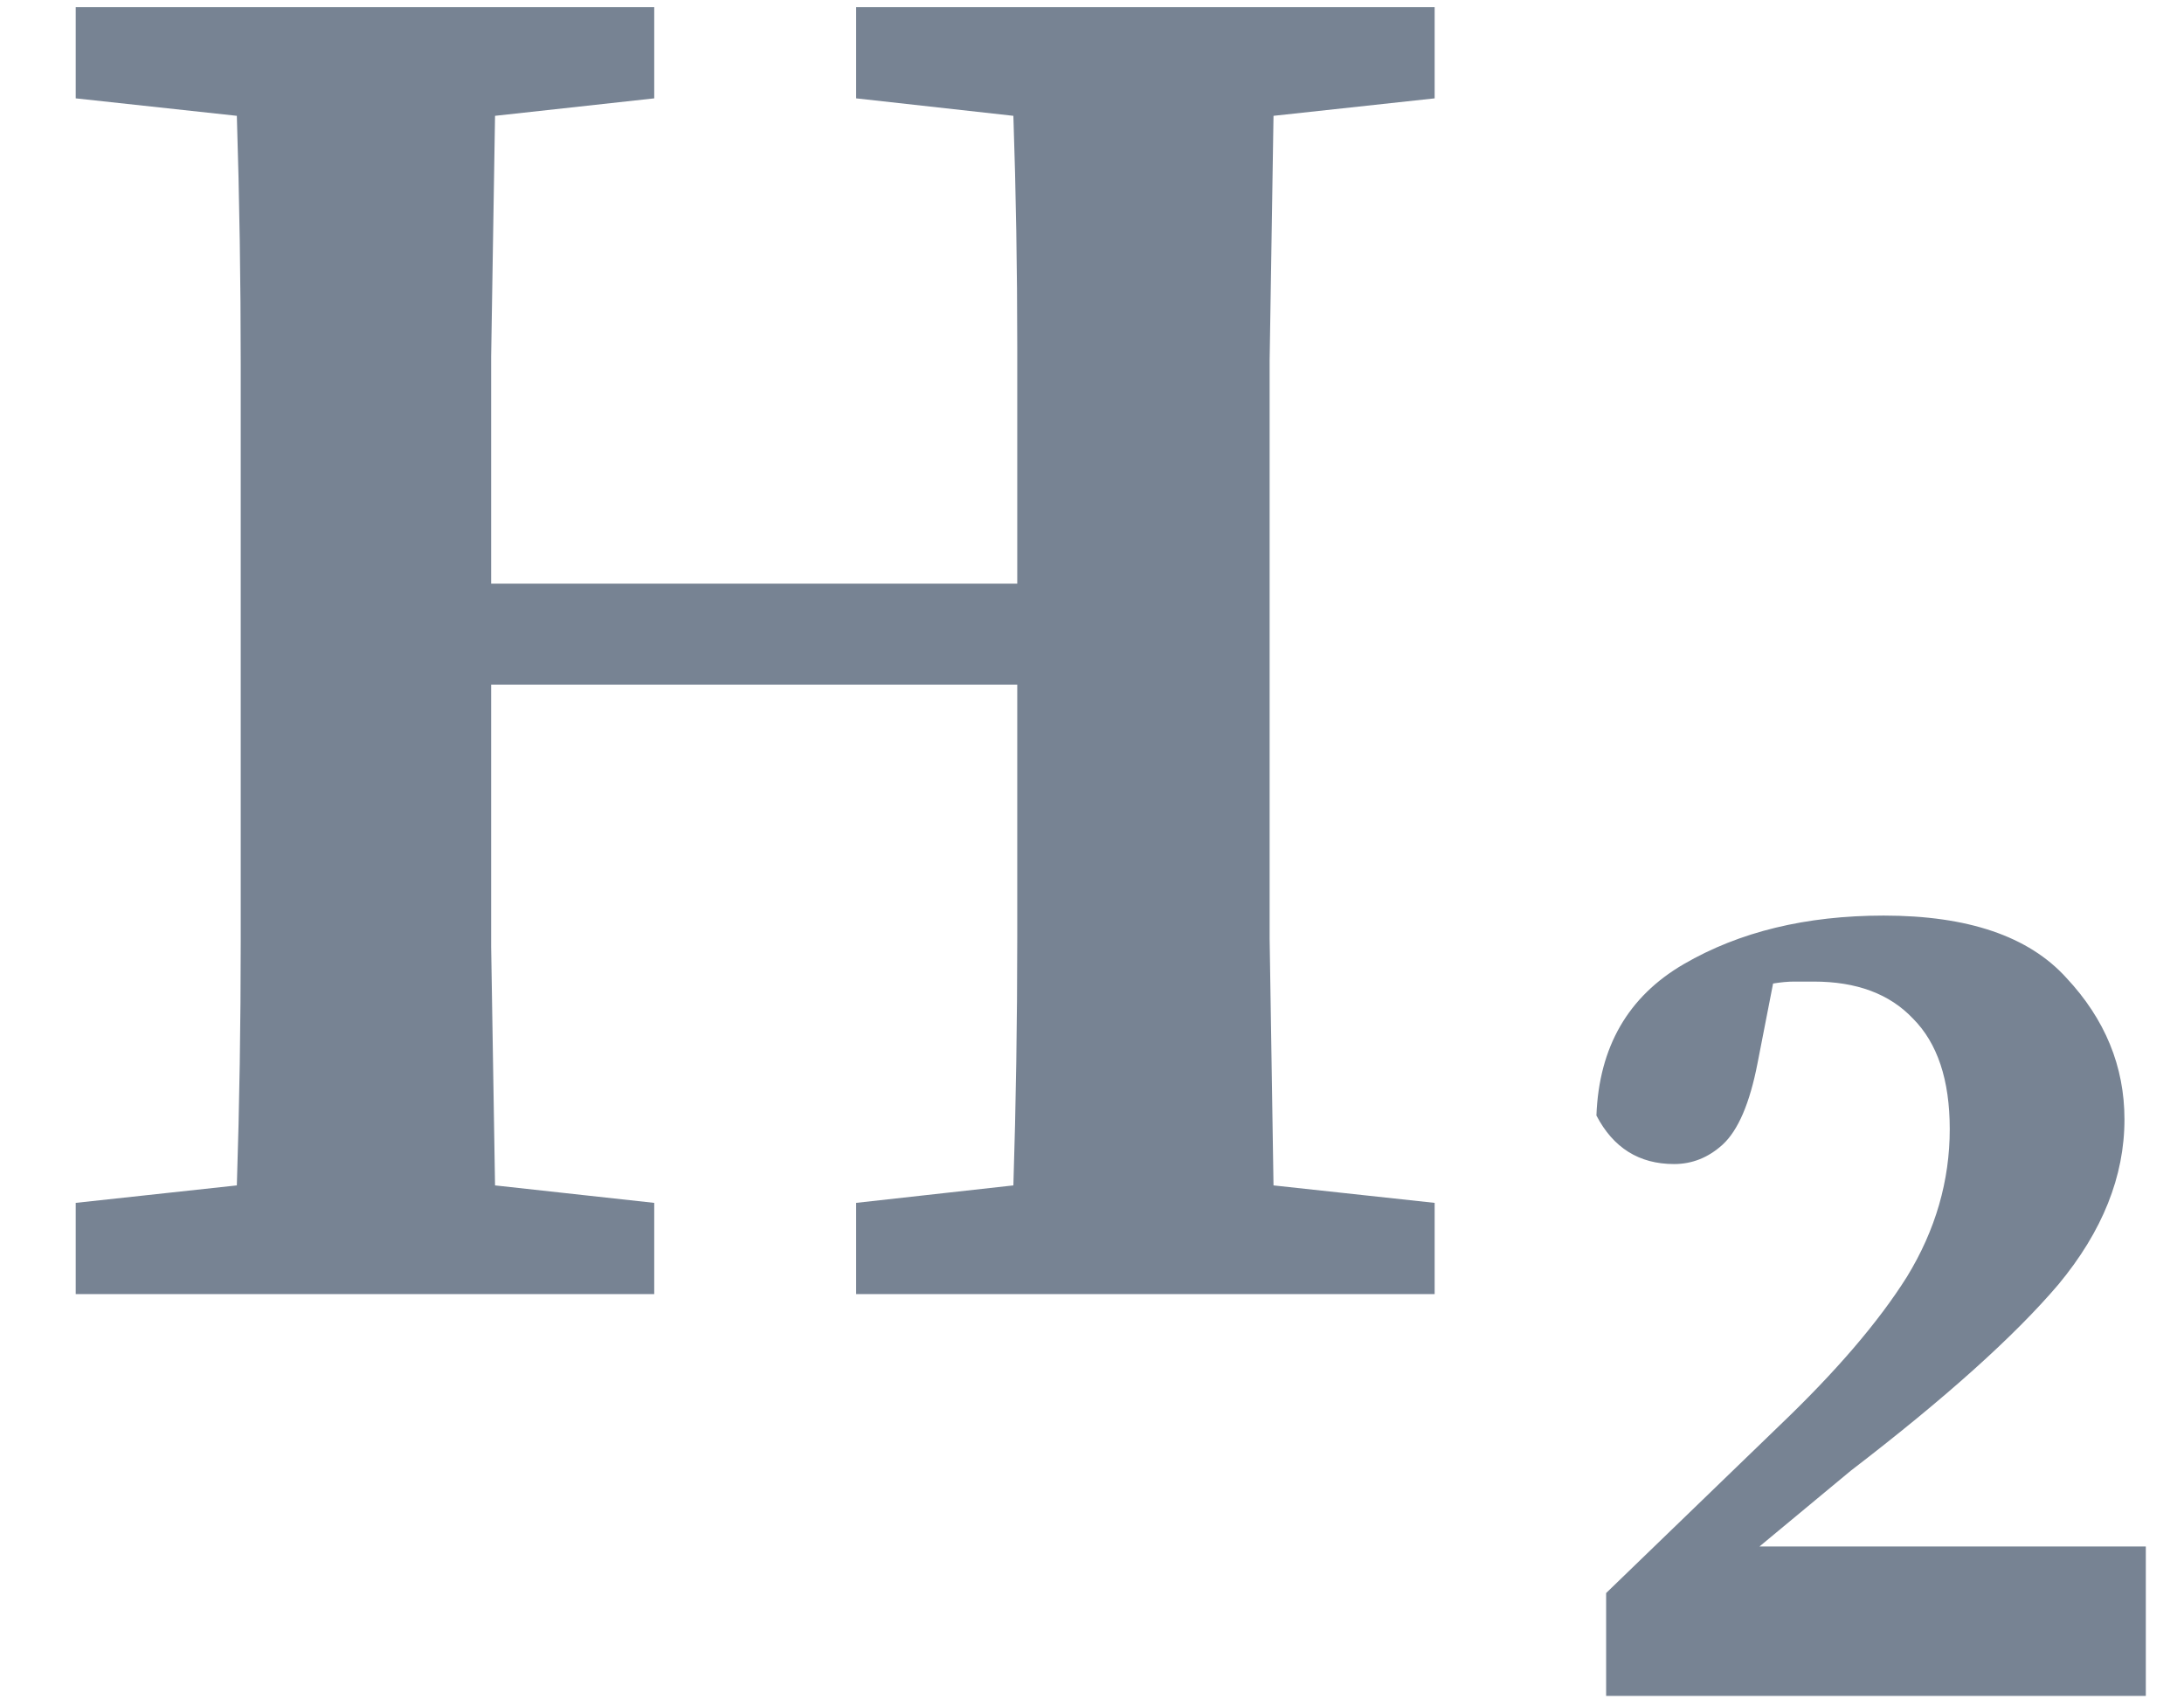
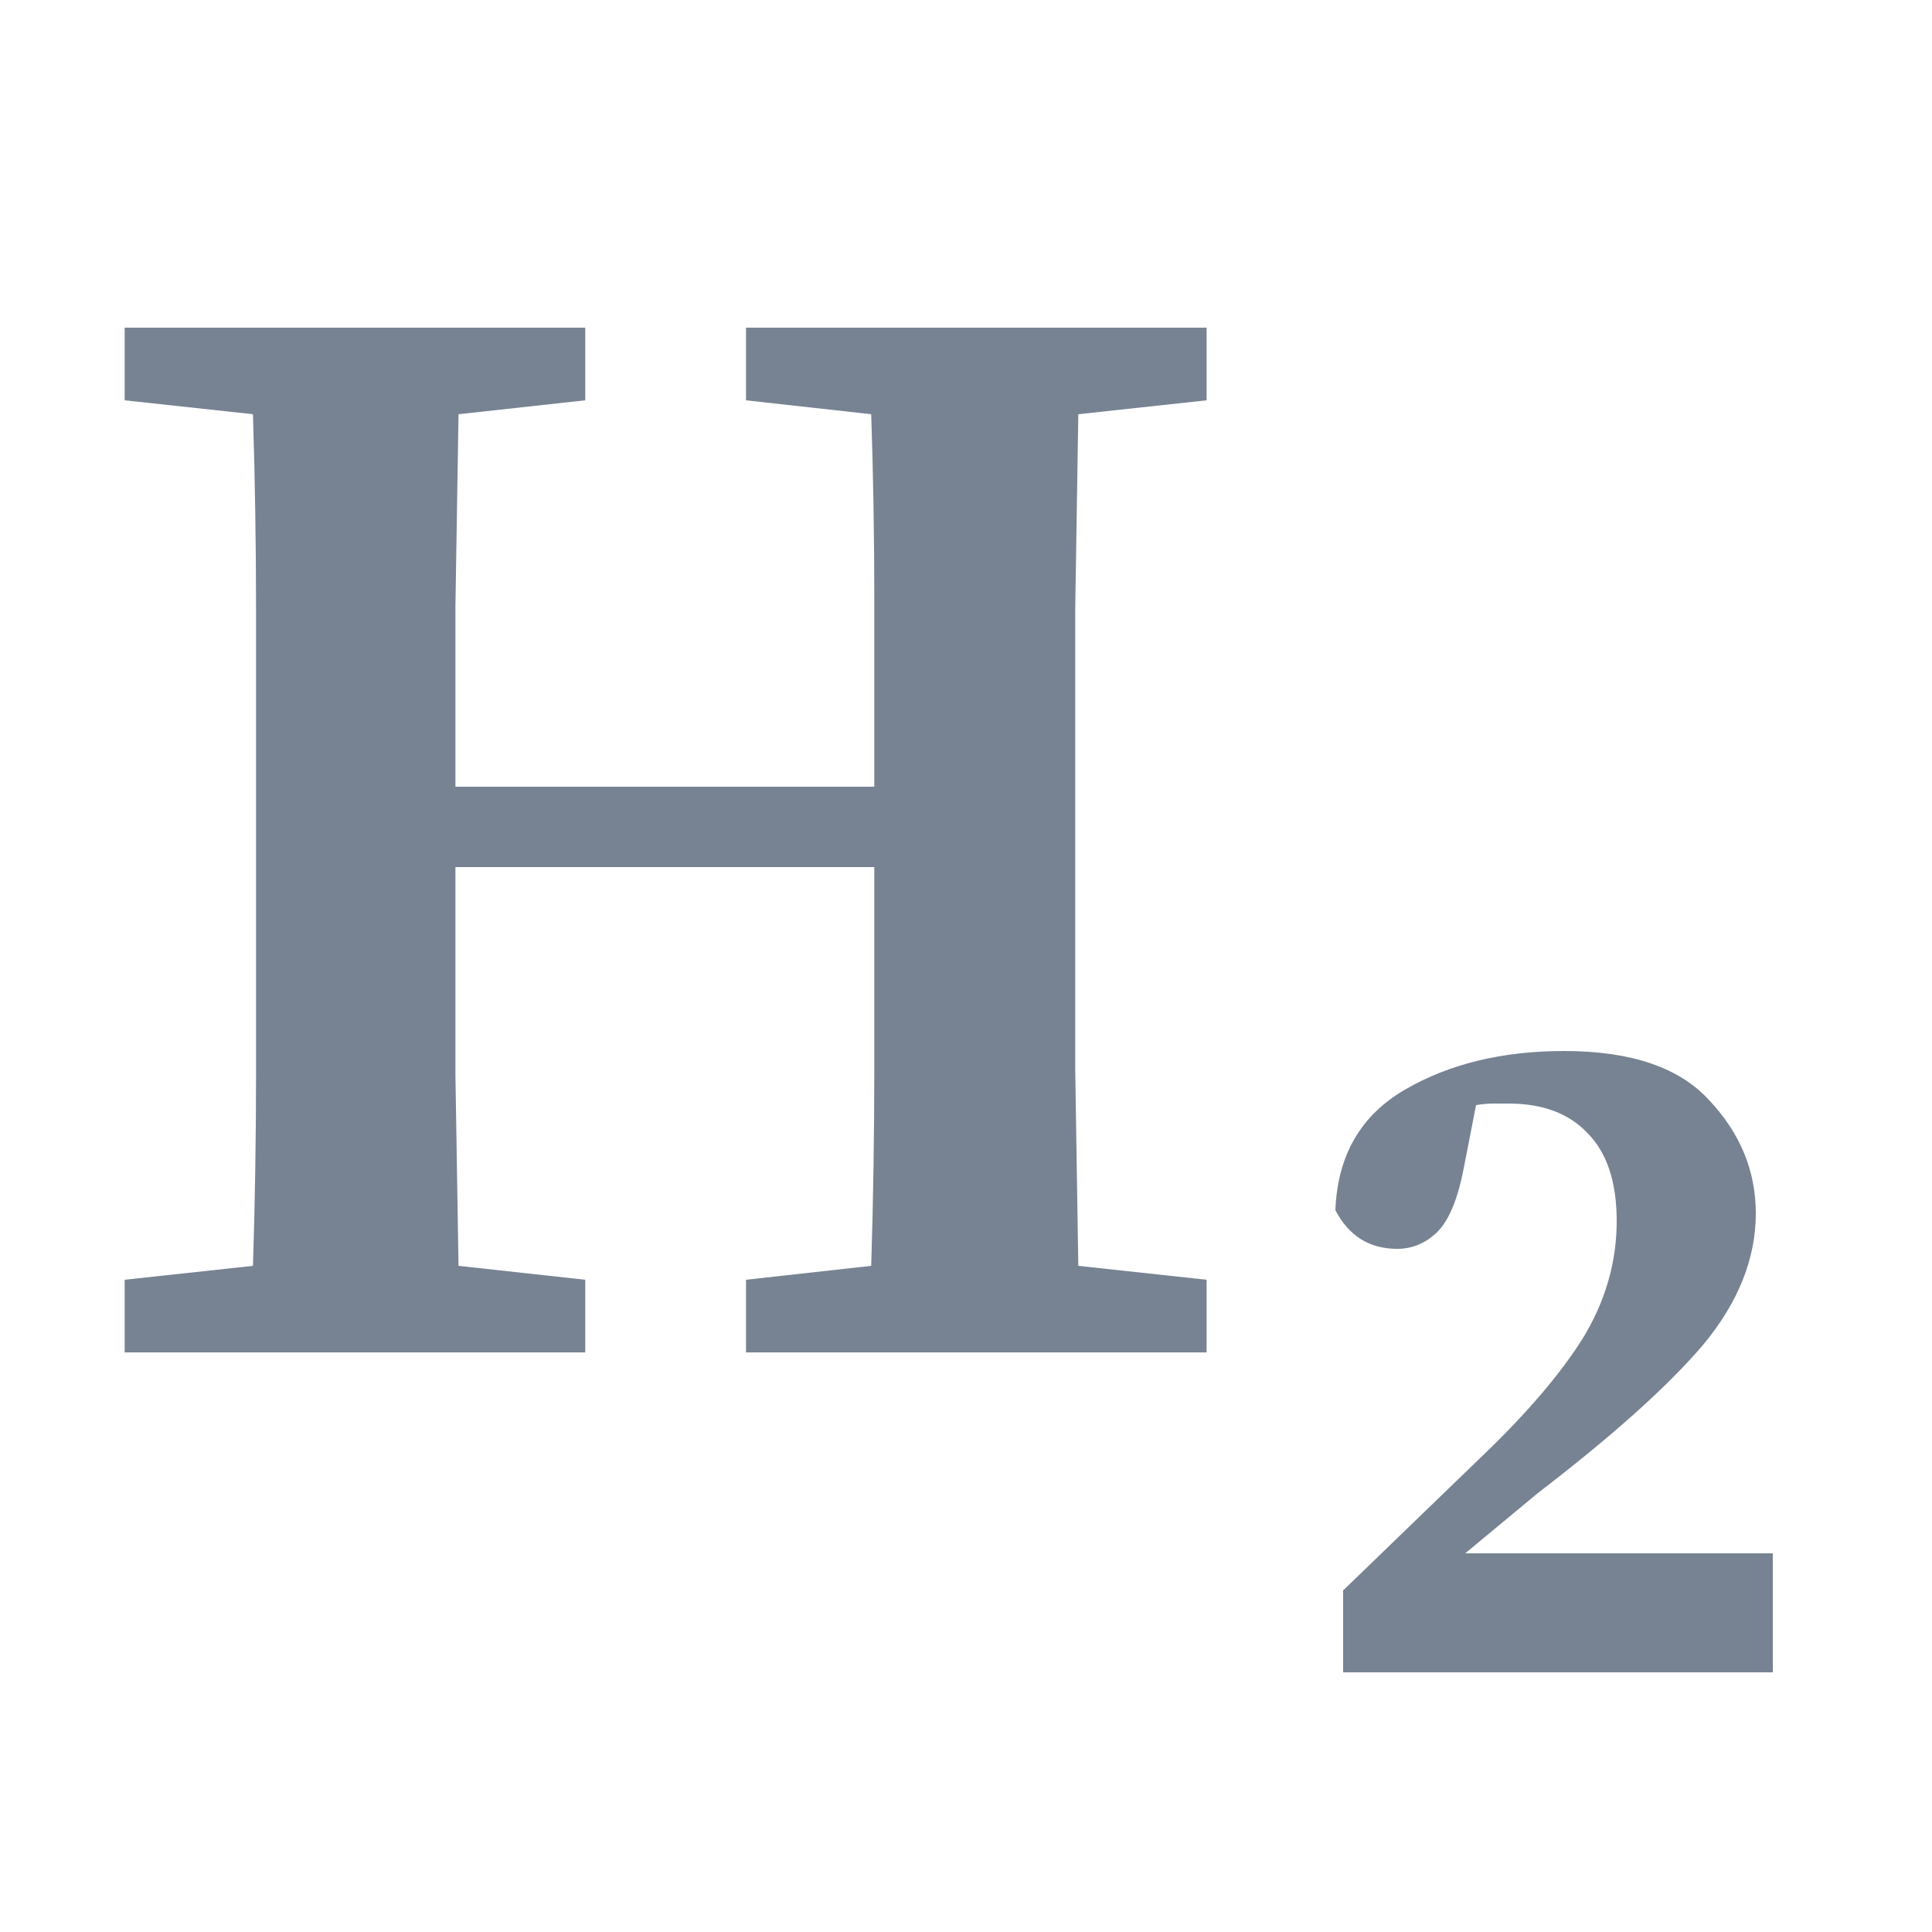
- <svg xmlns="http://www.w3.org/2000/svg" width="27" height="21" viewBox="0 0 27 21" fill="none">
-   <path d="M10.584 1.216V0.088H17.736V1.216L15.744 1.432C15.728 2.424 15.712 3.432 15.696 4.456C15.696 5.464 15.696 6.488 15.696 7.528V8.56C15.696 9.568 15.696 10.584 15.696 11.608C15.712 12.616 15.728 13.632 15.744 14.656L17.736 14.872V16H10.584V14.872L12.528 14.656C12.56 13.648 12.576 12.624 12.576 11.584C12.576 10.544 12.576 9.504 12.576 8.464H6.072C6.072 9.616 6.072 10.696 6.072 11.704C6.088 12.712 6.104 13.696 6.12 14.656L8.088 14.872V16H0.936V14.872L2.928 14.656C2.96 13.664 2.976 12.656 2.976 11.632C2.976 10.608 2.976 9.584 2.976 8.56V7.528C2.976 6.52 2.976 5.512 2.976 4.504C2.976 3.48 2.96 2.456 2.928 1.432L0.936 1.216V0.088H8.088V1.216L6.12 1.432C6.104 2.424 6.088 3.416 6.072 4.408C6.072 5.4 6.072 6.336 6.072 7.216H12.576C12.576 6.224 12.576 5.248 12.576 4.288C12.576 3.328 12.56 2.376 12.528 1.432L10.584 1.216ZM19.856 20.968V19.696L21.992 17.632C22.696 16.96 23.224 16.344 23.576 15.784C23.928 15.208 24.104 14.6 24.104 13.96C24.104 13.352 23.952 12.896 23.648 12.592C23.36 12.288 22.952 12.136 22.424 12.136C22.344 12.136 22.264 12.136 22.184 12.136C22.104 12.136 22.016 12.144 21.92 12.16L21.728 13.144C21.632 13.64 21.488 13.976 21.296 14.152C21.12 14.312 20.92 14.392 20.696 14.392C20.264 14.392 19.944 14.192 19.736 13.792C19.768 12.944 20.128 12.32 20.816 11.92C21.504 11.52 22.328 11.32 23.288 11.32C24.328 11.32 25.08 11.576 25.544 12.088C26.024 12.6 26.264 13.184 26.264 13.84C26.264 14.544 25.992 15.224 25.448 15.88C24.904 16.52 24.048 17.288 22.88 18.184L21.752 19.12H26.528V20.968H19.856Z" fill="#778393" />
+ <svg xmlns="http://www.w3.org/2000/svg" width="30" height="30" viewBox="0 0 30 30" fill="none">
+   <path d="M11.584 6.216V5.088H18.736V6.216L16.744 6.432C16.728 7.424 16.712 8.432 16.696 9.456C16.696 10.464 16.696 11.488 16.696 12.528V13.56C16.696 14.568 16.696 15.584 16.696 16.608C16.712 17.616 16.728 18.632 16.744 19.656L18.736 19.872V21H11.584V19.872L13.528 19.656C13.56 18.648 13.576 17.624 13.576 16.584C13.576 15.544 13.576 14.504 13.576 13.464H7.072C7.072 14.616 7.072 15.696 7.072 16.704C7.088 17.712 7.104 18.696 7.12 19.656L9.088 19.872V21H1.936V19.872L3.928 19.656C3.96 18.664 3.976 17.656 3.976 16.632C3.976 15.608 3.976 14.584 3.976 13.56V12.528C3.976 11.52 3.976 10.512 3.976 9.504C3.976 8.48 3.96 7.456 3.928 6.432L1.936 6.216V5.088H9.088V6.216L7.12 6.432C7.104 7.424 7.088 8.416 7.072 9.408C7.072 10.4 7.072 11.336 7.072 12.216H13.576C13.576 11.224 13.576 10.248 13.576 9.288C13.576 8.328 13.56 7.376 13.528 6.432L11.584 6.216Z" fill="#778393" />
+   <path d="M20.856 25.968V24.696L22.992 22.632C23.696 21.96 24.224 21.344 24.576 20.784C24.928 20.208 25.104 19.6 25.104 18.96C25.104 18.352 24.952 17.896 24.648 17.592C24.36 17.288 23.952 17.136 23.424 17.136C23.344 17.136 23.264 17.136 23.184 17.136C23.104 17.136 23.016 17.144 22.92 17.16L22.728 18.144C22.632 18.64 22.488 18.976 22.296 19.152C22.12 19.312 21.92 19.392 21.696 19.392C21.264 19.392 20.944 19.192 20.736 18.792C20.768 17.944 21.128 17.32 21.816 16.92C22.504 16.52 23.328 16.32 24.288 16.32C25.328 16.32 26.08 16.576 26.544 17.088C27.024 17.6 27.264 18.184 27.264 18.84C27.264 19.544 26.992 20.224 26.448 20.88C25.904 21.52 25.048 22.288 23.88 23.184L22.752 24.12H27.528V25.968H20.856Z" fill="#778393" />
</svg>
